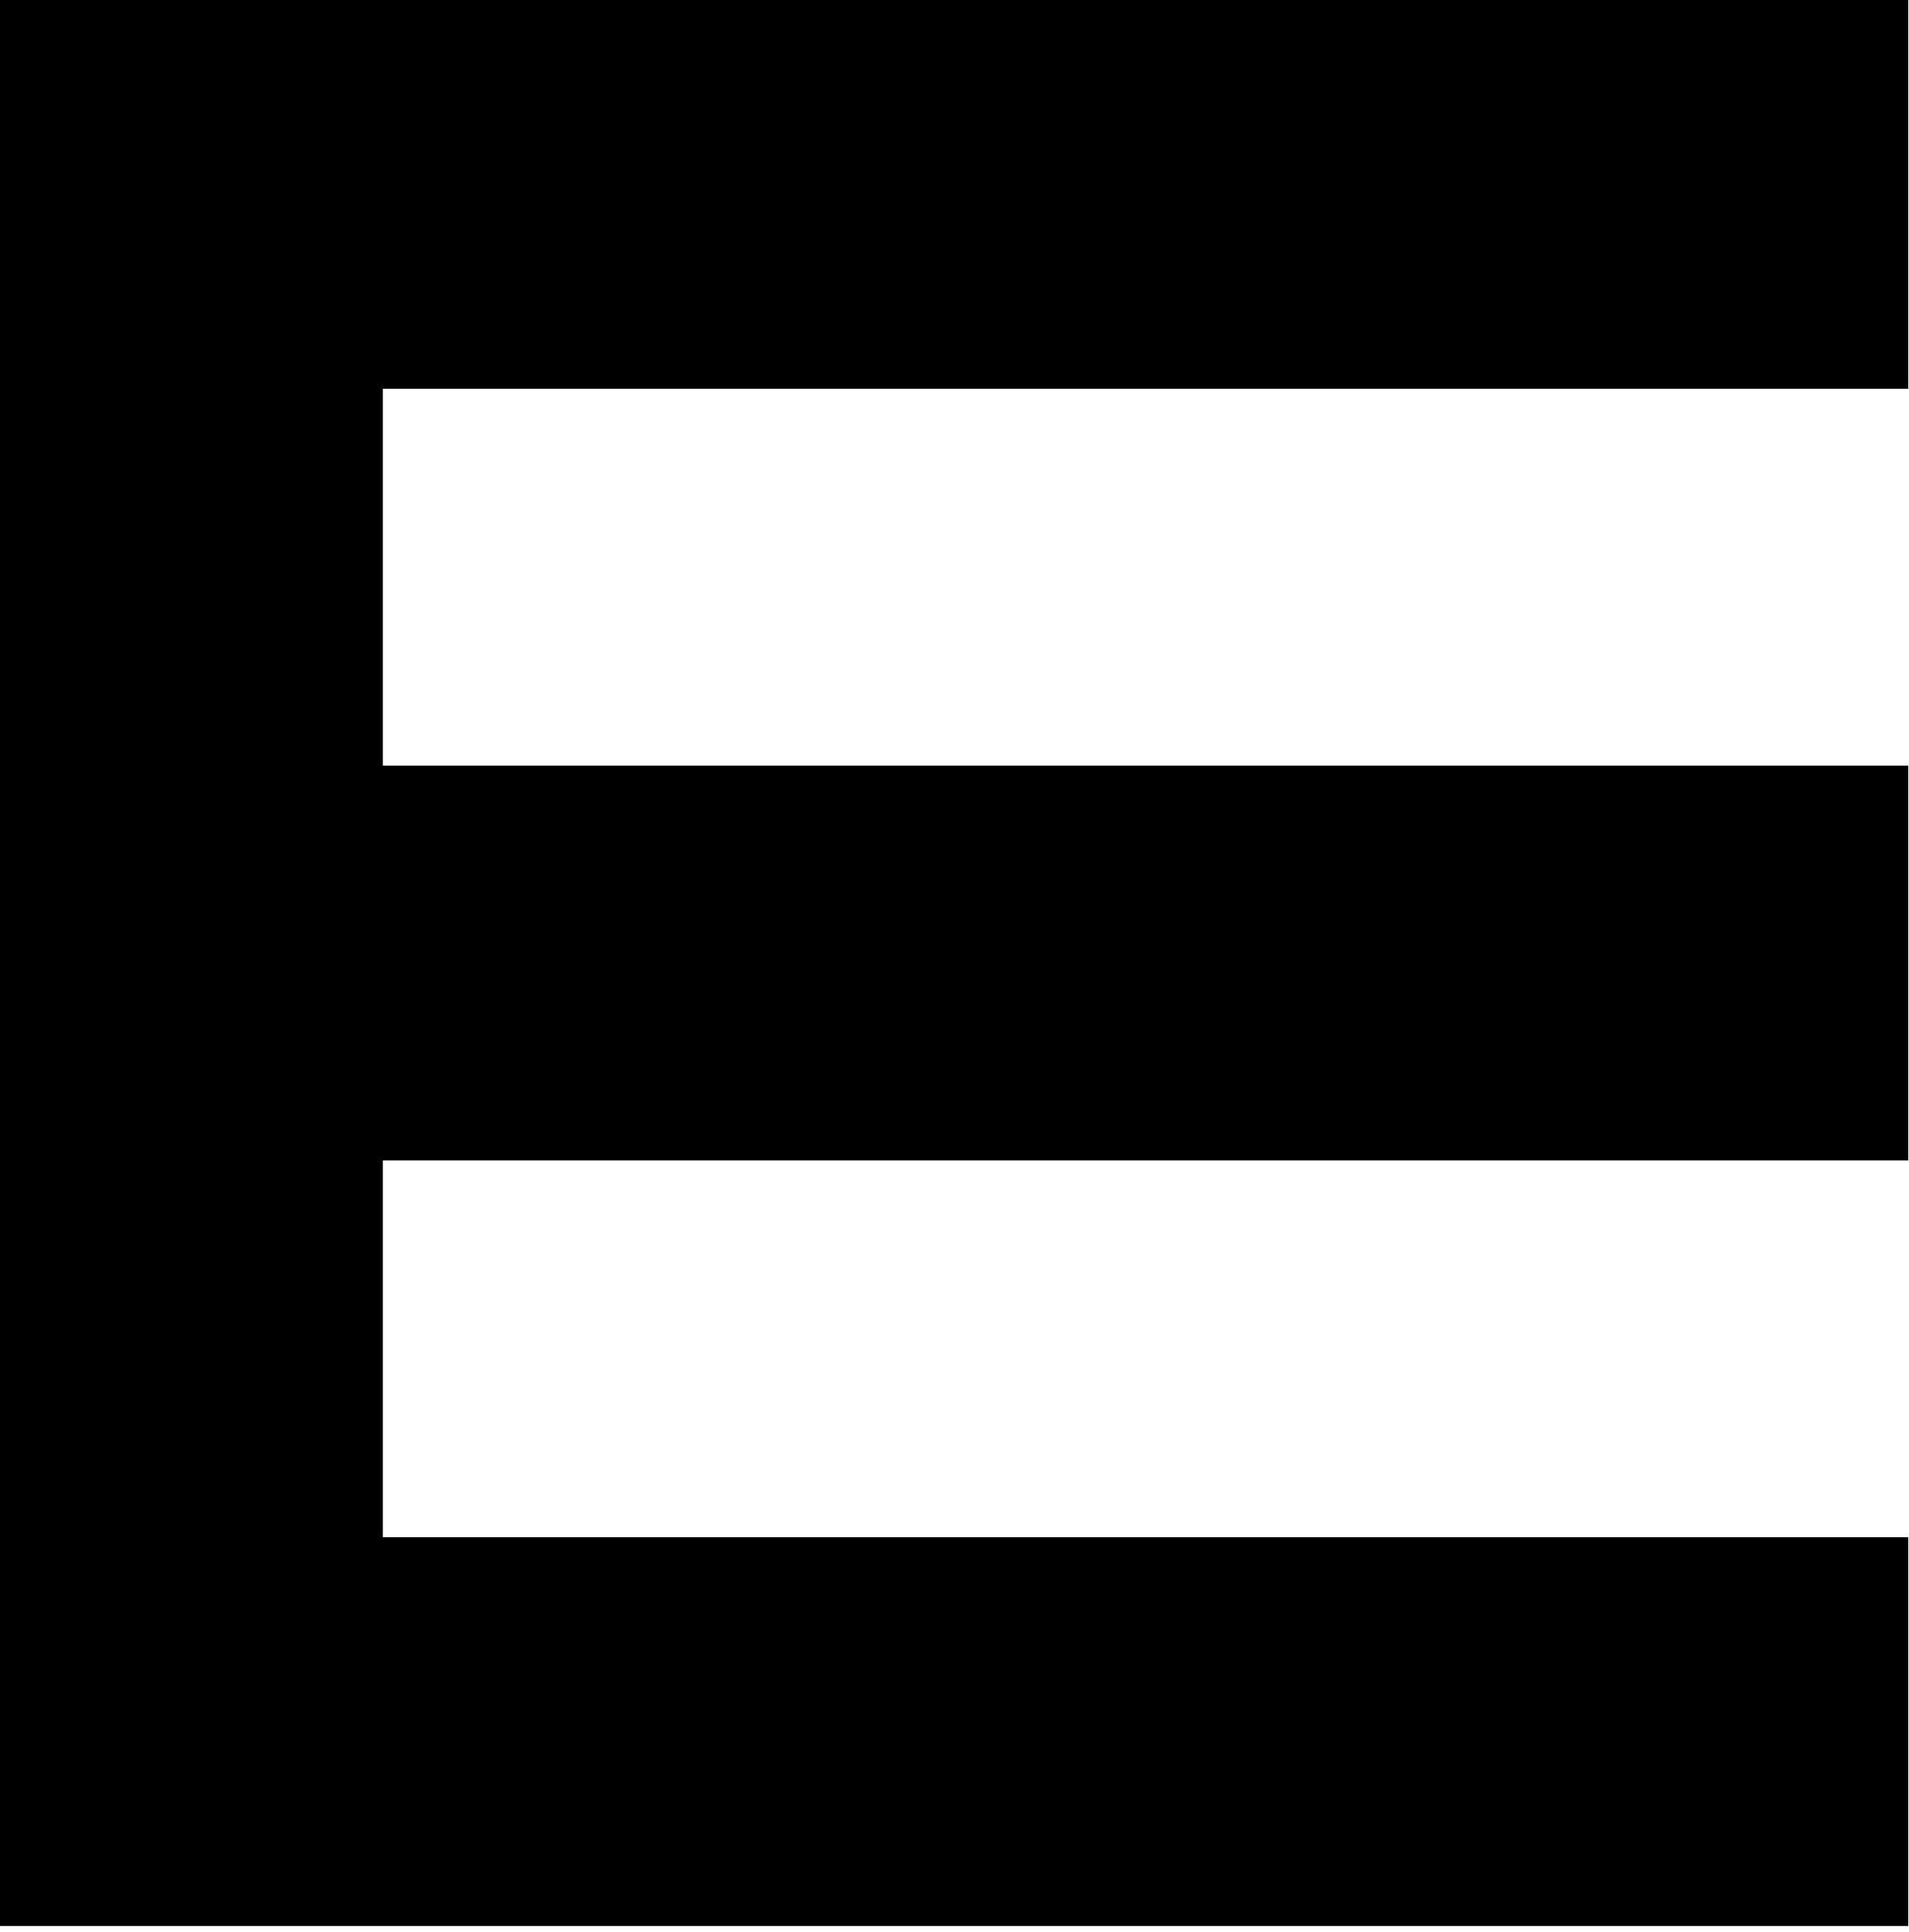
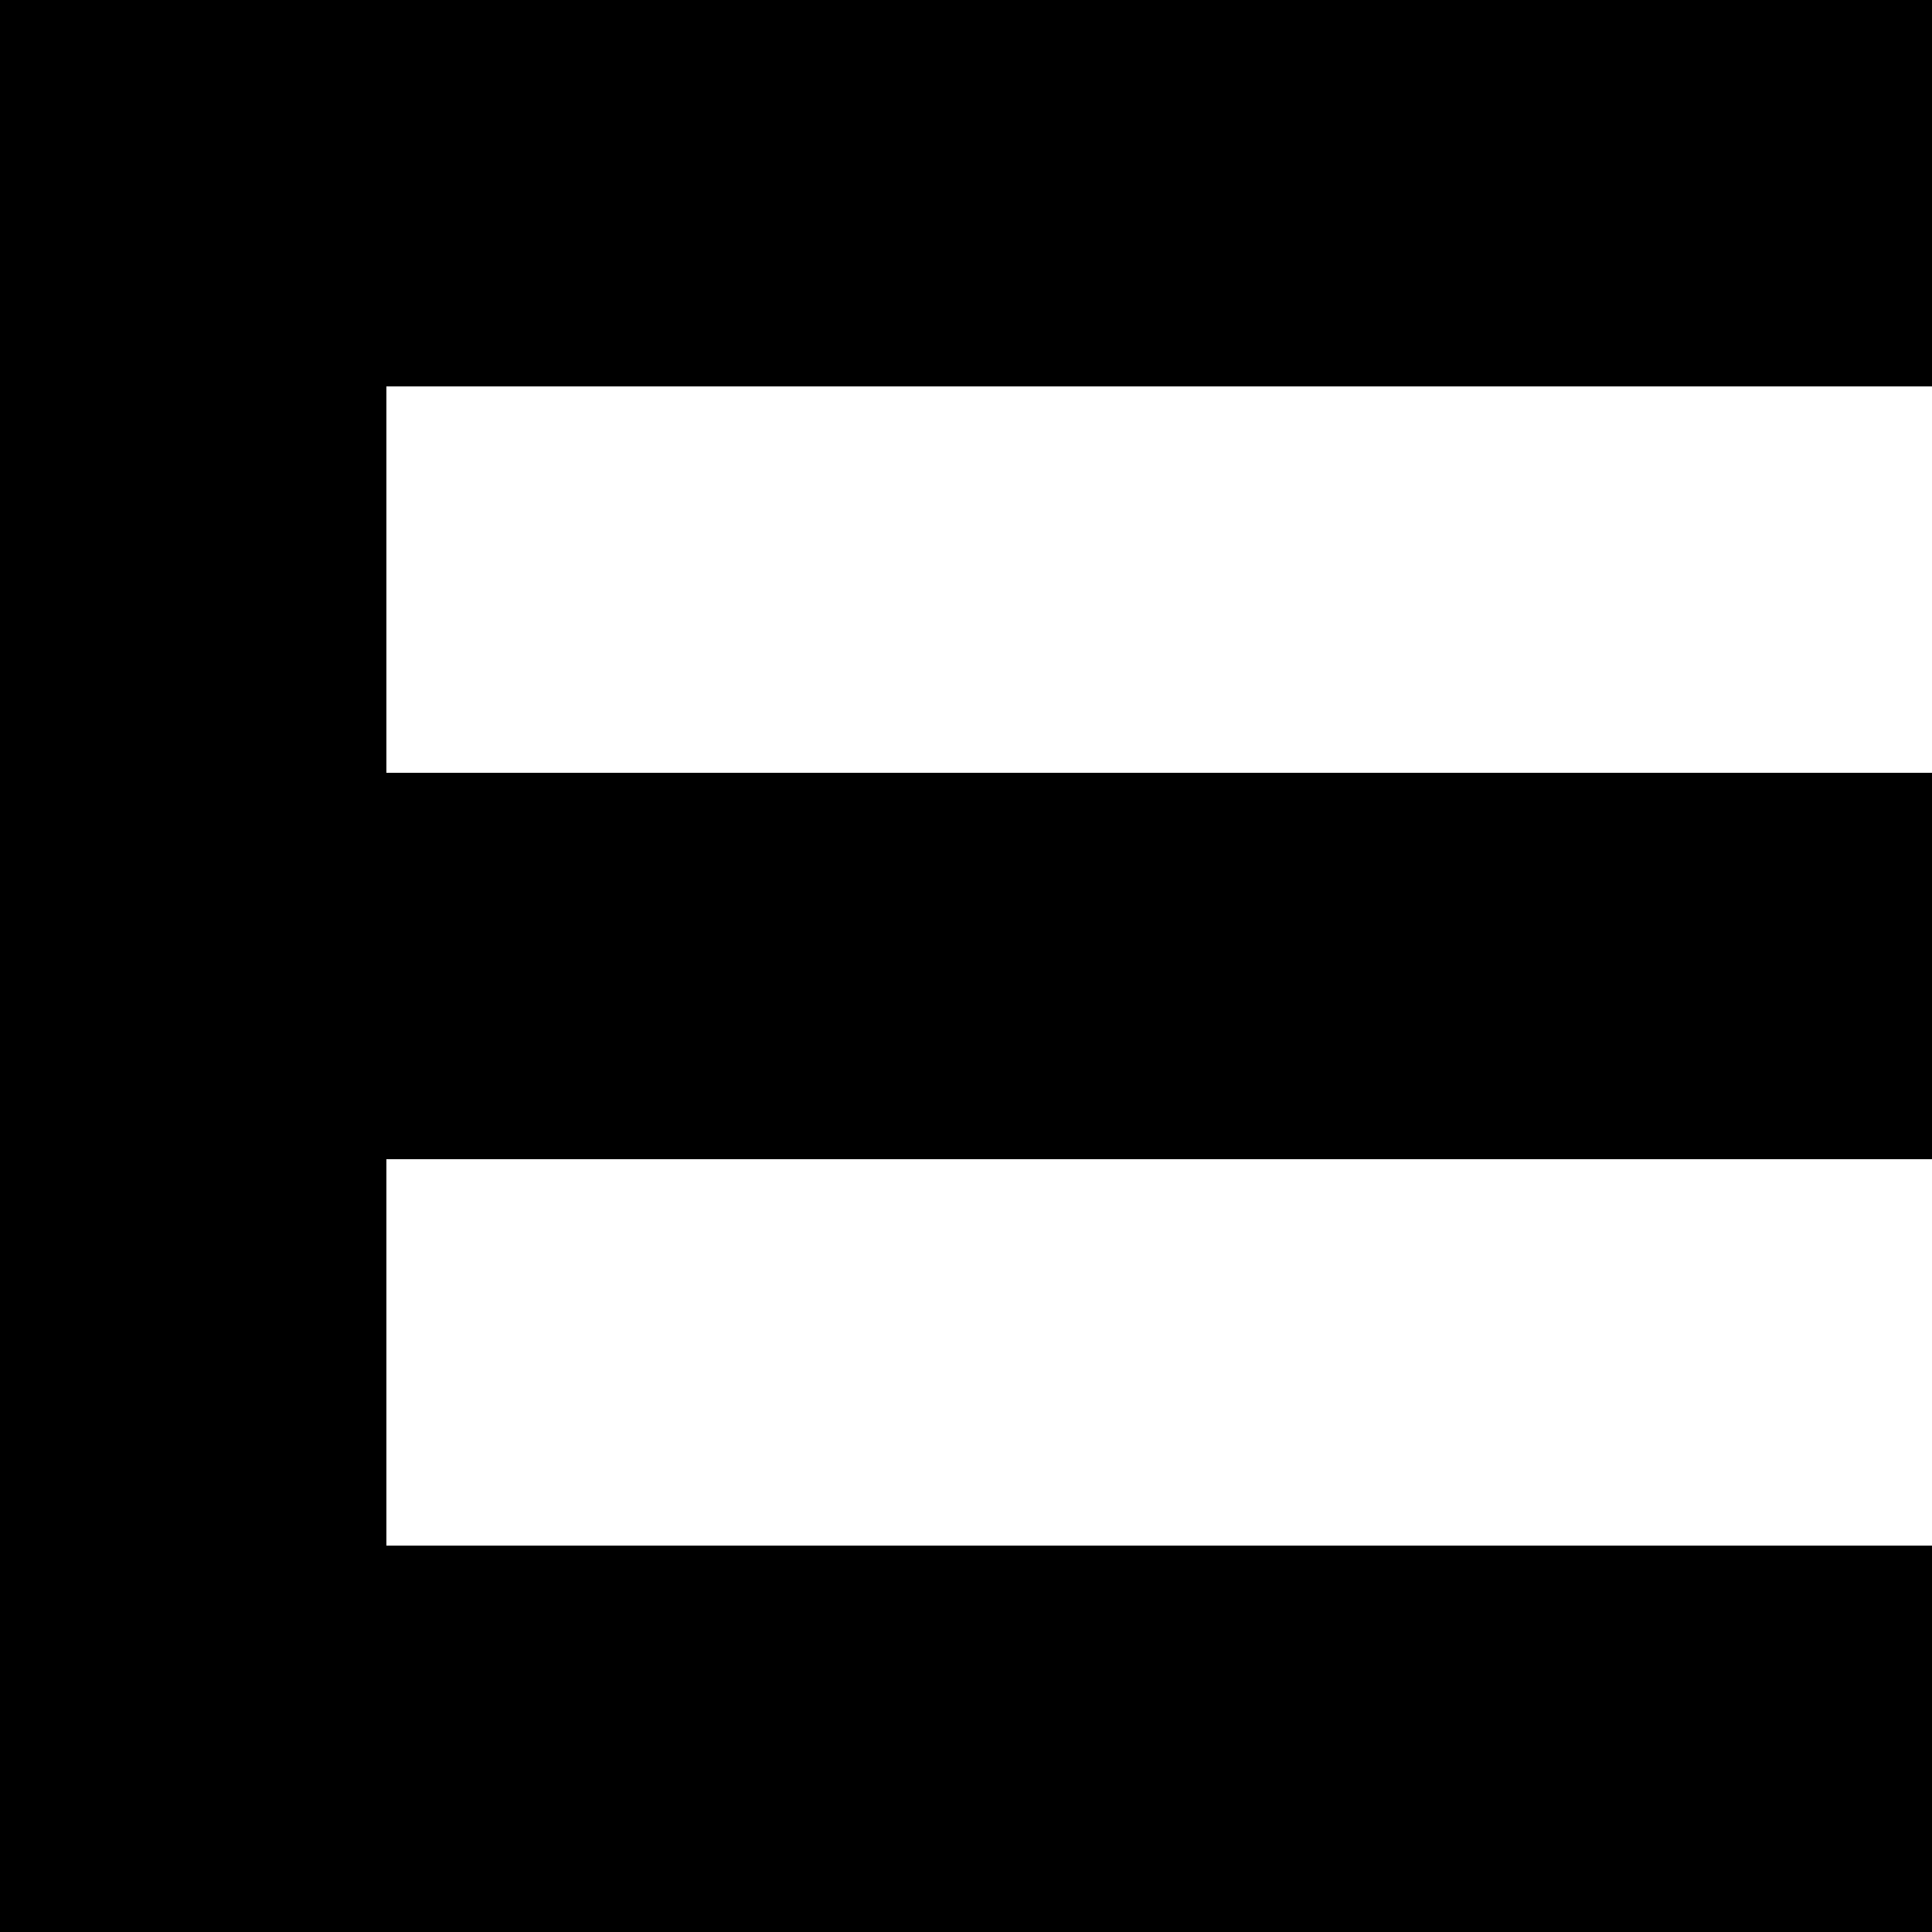
- <svg xmlns="http://www.w3.org/2000/svg" version="1.0" width="319pt" height="323pt" viewBox="0 0 319 323" preserveAspectRatio="xMidYMid meet">
-   <g transform="translate(0,323) scale(0.1,-0.1)" fill="#000000" stroke="none">
-     <path d="M0 1620 l0 -1610 1595 0 1595 0 0 325 0 325 -1275 0 -1275 0 0 315 0 315 1275 0 1275 0 0 330 0 330 -1275 0 -1275 0 0 315 0 315 1275 0 1275 0 0 325 0 325 -1595 0 -1595 0 0 -1610z" />
+ <svg xmlns="http://www.w3.org/2000/svg" version="1.0" width="1440px" height="1440px" viewBox="0 0 1440 1440" preserveAspectRatio="xMidYMid meet">
+   <g transform="rotate(270 720 720) translate(0,1440) scale(0.9,-0.9)" fill="#000000" stroke="none">
+     <path d="M0 0 L0 1600 L1600 1600 L1600 0 L1280 0 L1280 1280 L960 1280 L960 0 L640 0 L640 1280 L320 1280 L320 0z" />
  </g>
</svg>
